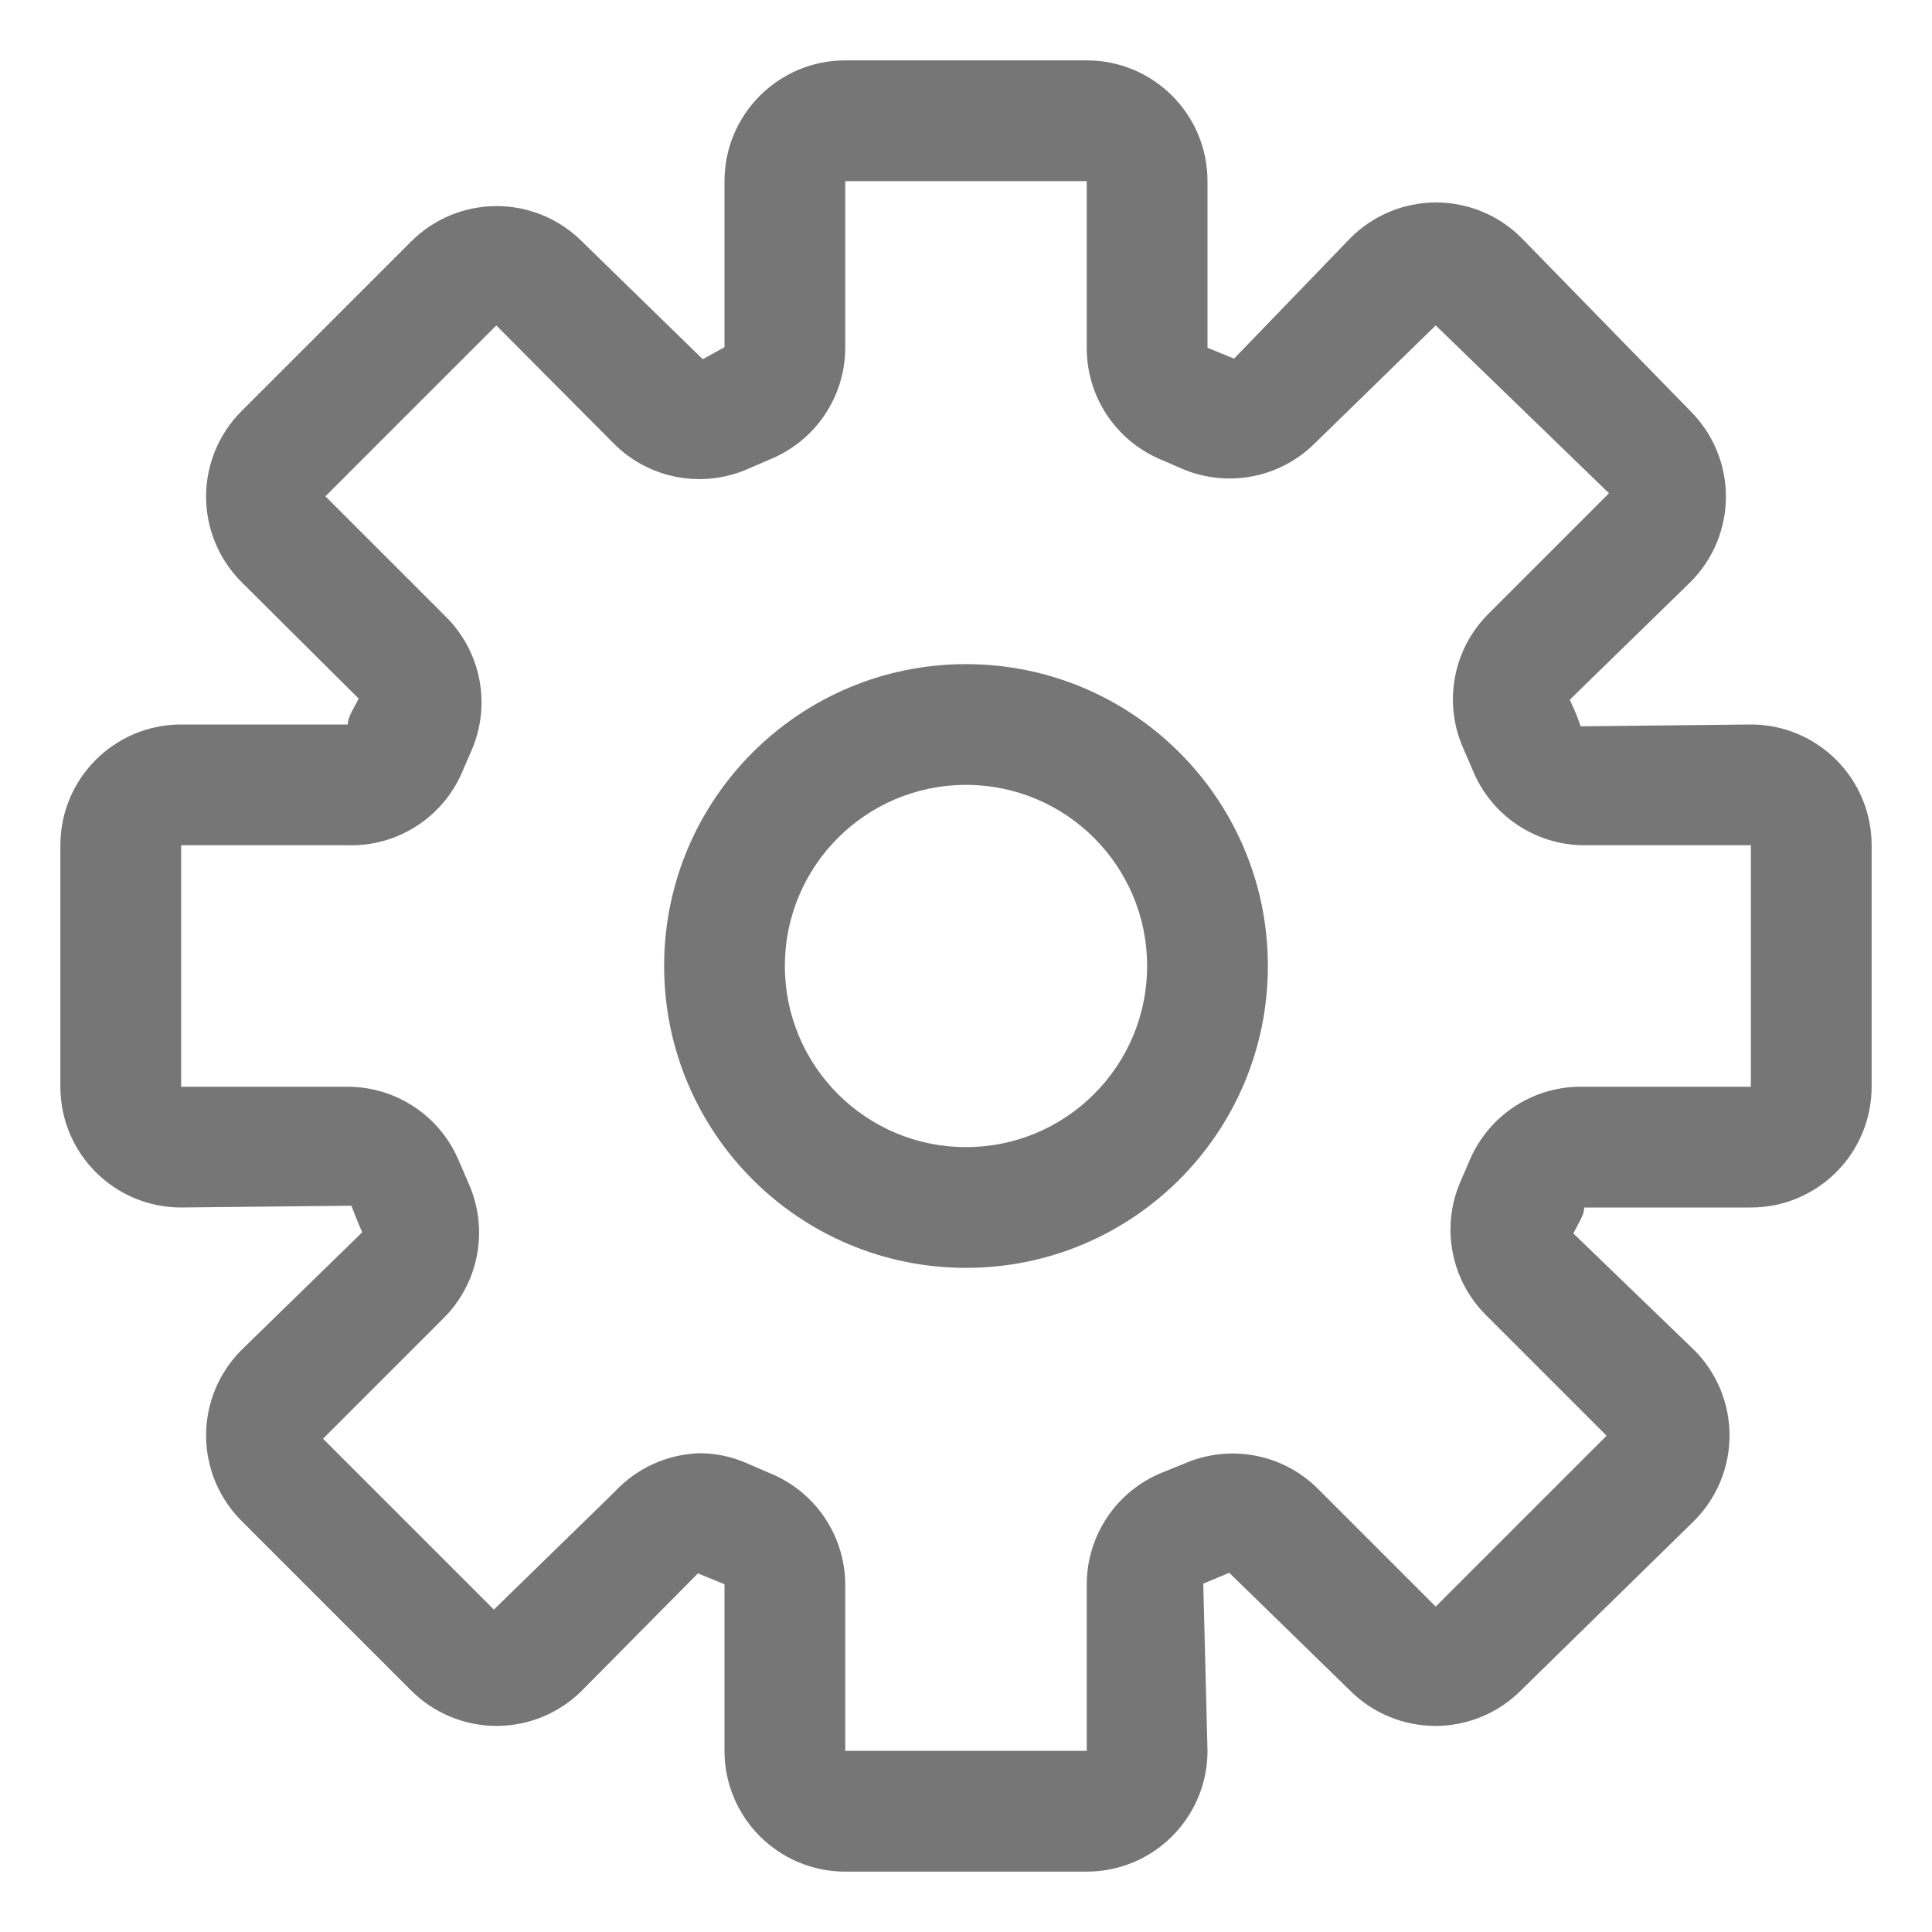
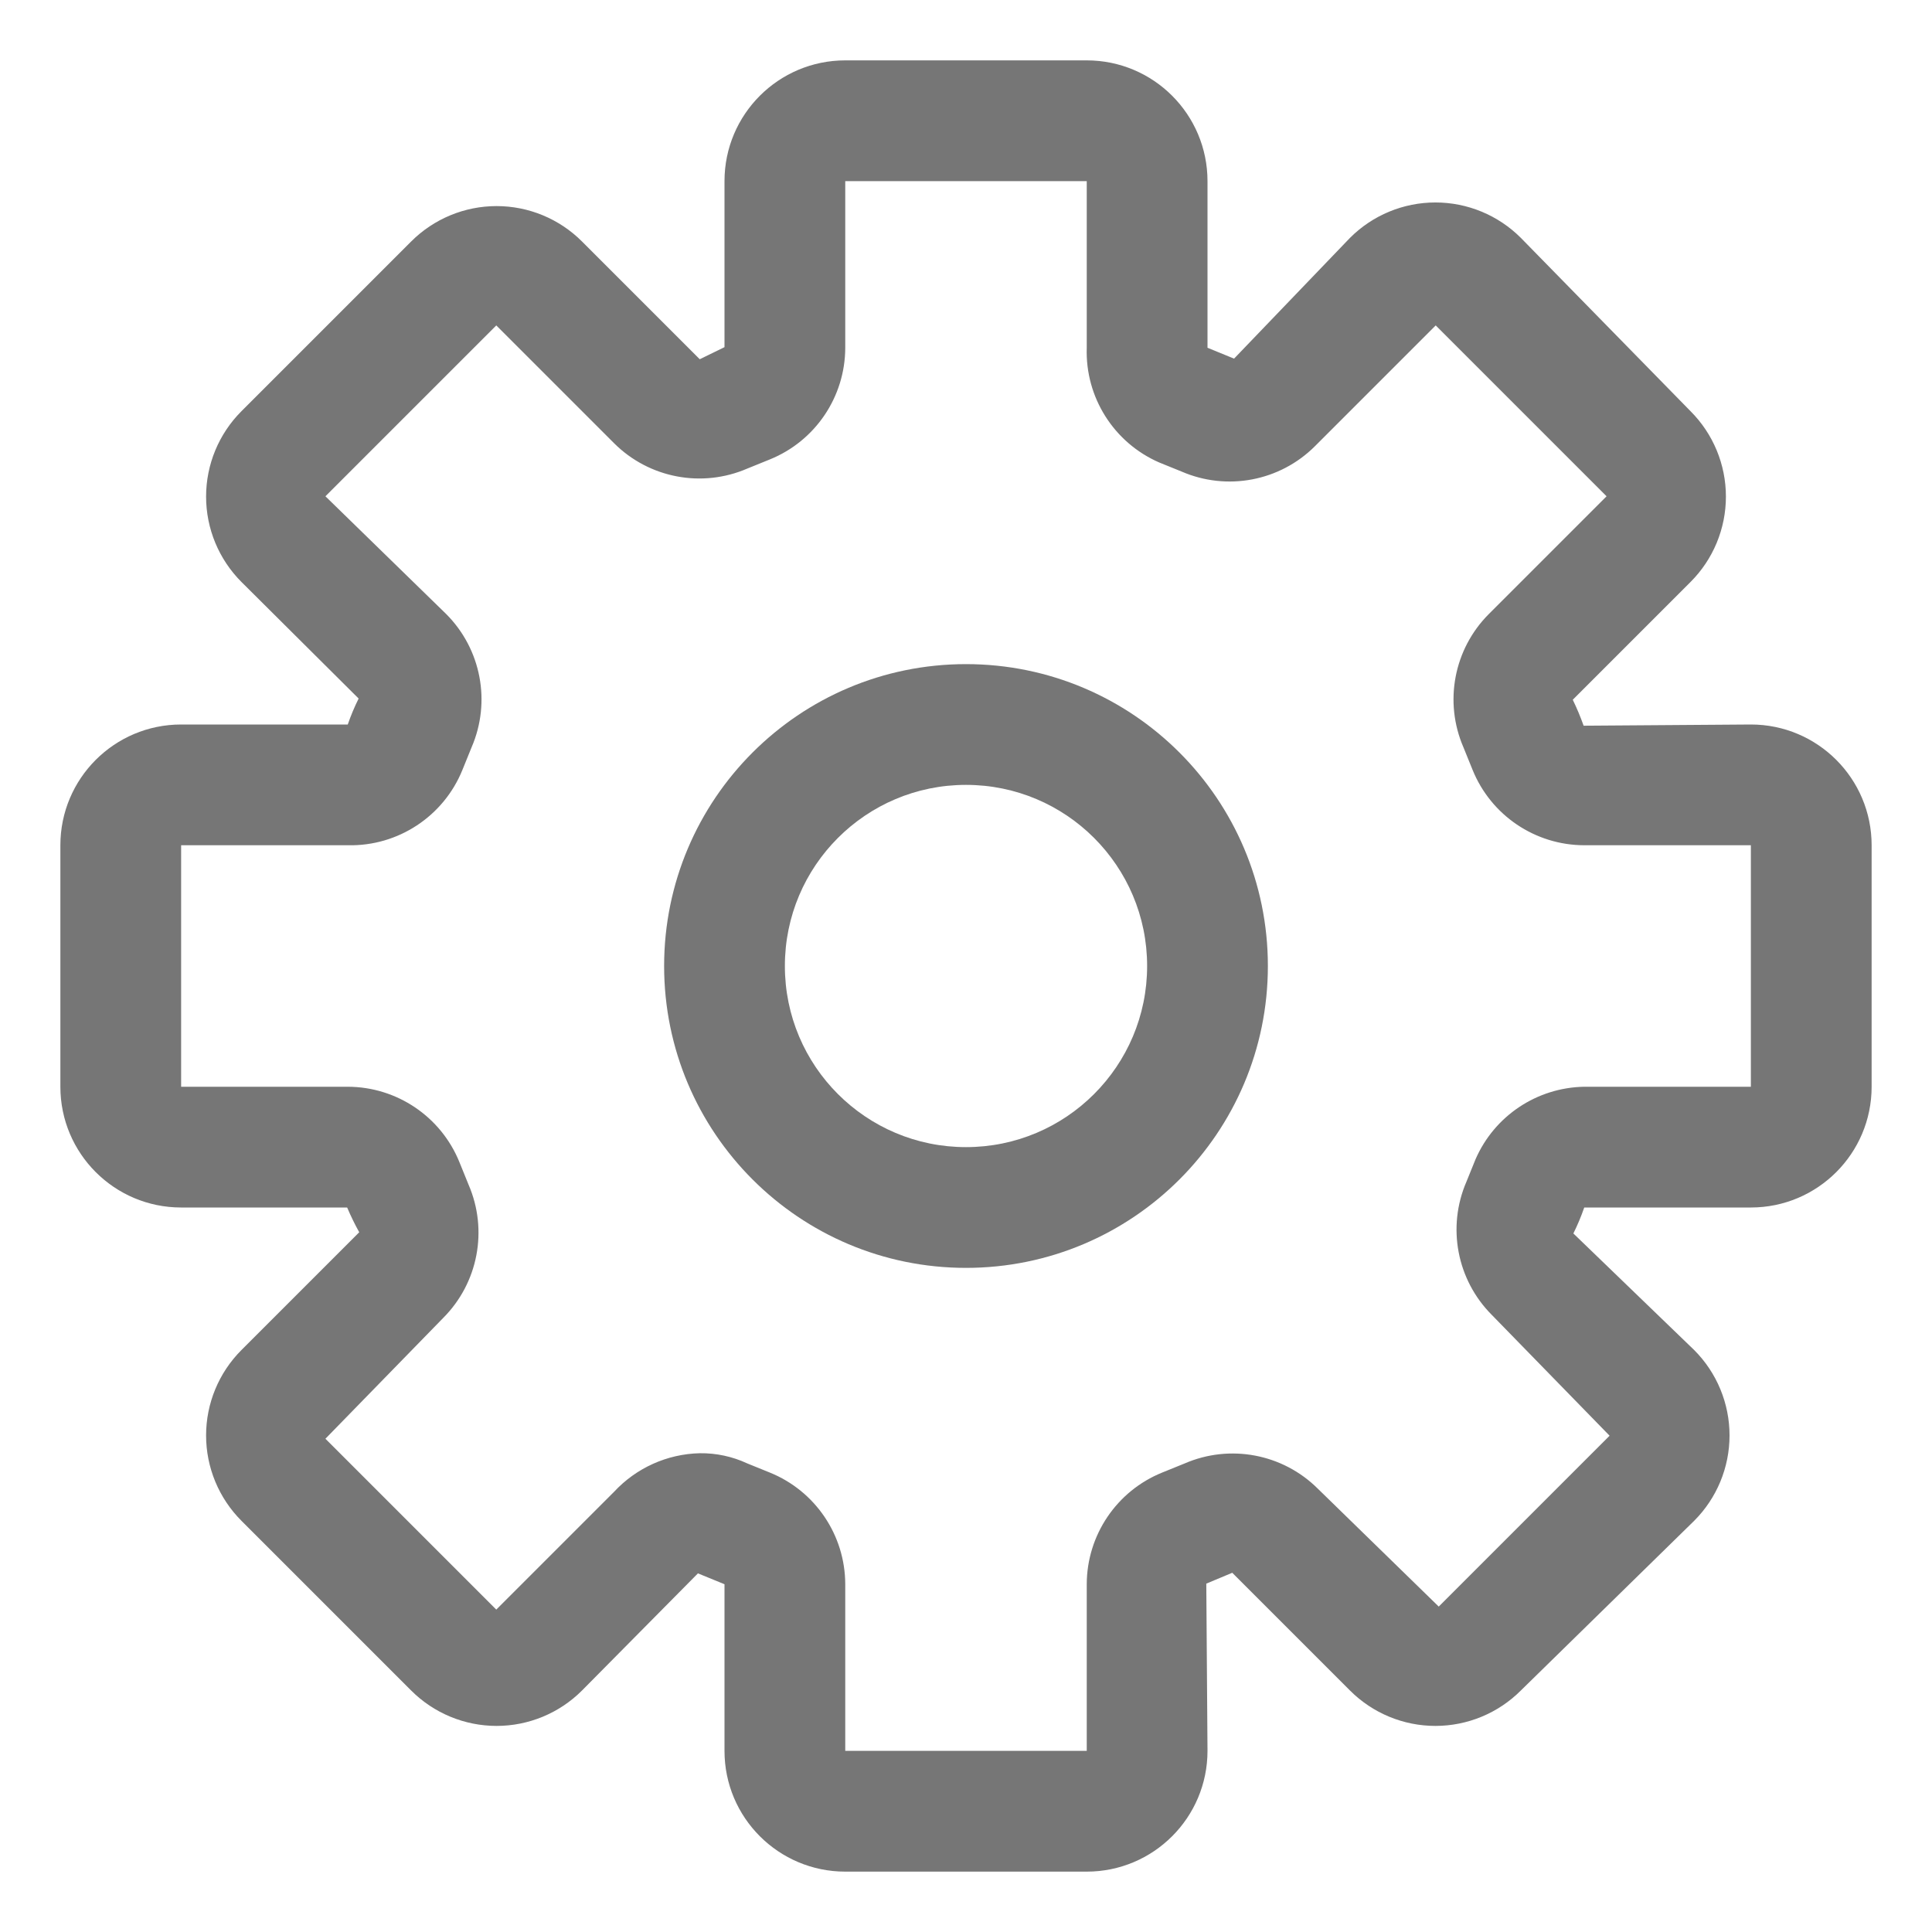
<svg xmlns="http://www.w3.org/2000/svg" id="Icons" viewBox="0 0 32 32">
  <g id="Settings">
    <path d="M16,21a5,5,0,1,1,5-5A5,5,0,0,1,16,21Zm0-8a3,3,0,1,0,3,3A3,3,0,0,0,16,13Z" style="fill:#767676" />
-     <path d="M18,31H14a2,2,0,0,1-2-2V26.24l-.44-.18L9.64,28a2,2,0,0,1-2.83,0L4,25.19a2,2,0,0,1,0-2.83l2-1.95c-.06-.13-.12-.28-.18-.44L3,20a2,2,0,0,1-2-2V14a2,2,0,0,1,2-2H5.76c0-.13.11-.28.18-.43L4,9.64A2,2,0,0,1,4,6.81L6.81,4A2,2,0,0,1,9.64,4l2,1.95L12,5.75,12,3a2,2,0,0,1,2-2h4a2,2,0,0,1,2,2V5.76l.44.18,1.93-2a2,2,0,0,1,2.83,0L28,6.81a2,2,0,0,1,0,2.83l-2,1.95c.06.13.13.28.18.44L29,12a2,2,0,0,1,2,2v4a2,2,0,0,1-2,2H26.24c0,.13-.11.28-.18.43l2,1.93a2,2,0,0,1,0,2.83L25.19,28a2,2,0,0,1-2.83,0l-2-1.95-.43.18L20,29A2,2,0,0,1,18,31Zm-6.41-6.93a1.94,1.94,0,0,1,.79.17l.37.16A2,2,0,0,1,14,26.24V29h4V26.24a2,2,0,0,1,1.25-1.85l.37-.15a2,2,0,0,1,2.21.42l1.95,1.95,2.83-2.83-2-2a2,2,0,0,1-.42-2.21l.16-.37A2,2,0,0,1,26.24,18H29V14H26.24a2,2,0,0,1-1.85-1.25l-.16-.37a2,2,0,0,1,.42-2.21l2-2L23.78,5.39l-2,1.95a2,2,0,0,1-2.21.42l-.37-.16A2,2,0,0,1,18,5.76V3H14V5.76a2,2,0,0,1-1.25,1.85l-.37.16a2,2,0,0,1-2.21-.42L8.22,5.39,5.39,8.22l2,2a2,2,0,0,1,.42,2.21l-.16.37A2,2,0,0,1,5.76,14H3v4H5.76a2,2,0,0,1,1.85,1.25l.16.37a2,2,0,0,1-.42,2.21l-2,2,2.83,2.83,2-1.95A2,2,0,0,1,11.59,24.07Z" style="fill:#767676" />
+     <path d="M18,31H14a2,2,0,0,1-2-2V26.24l-.44-.18L9.64,28a2,2,0,0,1-2.83,0L4,25.19a2,2,0,0,1,0-2.83l1.95-1.95A4.27,4.27,0,0,1,5.75,20L3,20a2,2,0,0,1-2-2V14a2,2,0,0,1,2-2H5.76a3.63,3.63,0,0,1,.18-.43L4,9.64A2,2,0,0,1,4,6.81L6.81,4A2,2,0,0,1,9.64,4l1.95,1.95L12,5.75,12,3a2,2,0,0,1,2-2h4a2,2,0,0,1,2,2V5.76l.44.18,1.92-2a2,2,0,0,1,2.83,0L28,6.81a2,2,0,0,1,0,2.83l-1.95,1.95a4.27,4.27,0,0,1,.18.43L29,12a2,2,0,0,1,2,2v4a2,2,0,0,1-2,2H26.24a3.63,3.63,0,0,1-.18.43l2,1.93a2,2,0,0,1,0,2.83L25.19,28a2,2,0,0,1-2.83,0l-1.95-1.95-.43.18L20,29A2,2,0,0,1,18,31Zm-6.41-6.93a1.81,1.81,0,0,1,.79.17l.37.15A2,2,0,0,1,14,26.24V29h4V26.24a2,2,0,0,1,1.25-1.85l.37-.15a2,2,0,0,1,2.21.42l2,1.95,2.83-2.83-1.95-2a2,2,0,0,1-.42-2.21l.15-.37A2,2,0,0,1,26.24,18H29V14H26.24a2,2,0,0,1-1.85-1.25l-.15-.37a2,2,0,0,1,.42-2.21l1.95-1.95L23.78,5.39l-2,2a2,2,0,0,1-2.21.42l-.37-.15A2,2,0,0,1,18,5.76V3H14V5.76a2,2,0,0,1-1.25,1.85l-.37.15a2,2,0,0,1-2.21-.42L8.22,5.39,5.39,8.22l2,1.95a2,2,0,0,1,.42,2.21l-.15.37A2,2,0,0,1,5.76,14H3v4H5.76a2,2,0,0,1,1.85,1.25l.15.37a2,2,0,0,1-.42,2.21l-1.95,2,2.83,2.83,1.95-1.95A2,2,0,0,1,11.59,24.07Z" style="fill:#767676" />
  </g>
</svg>
